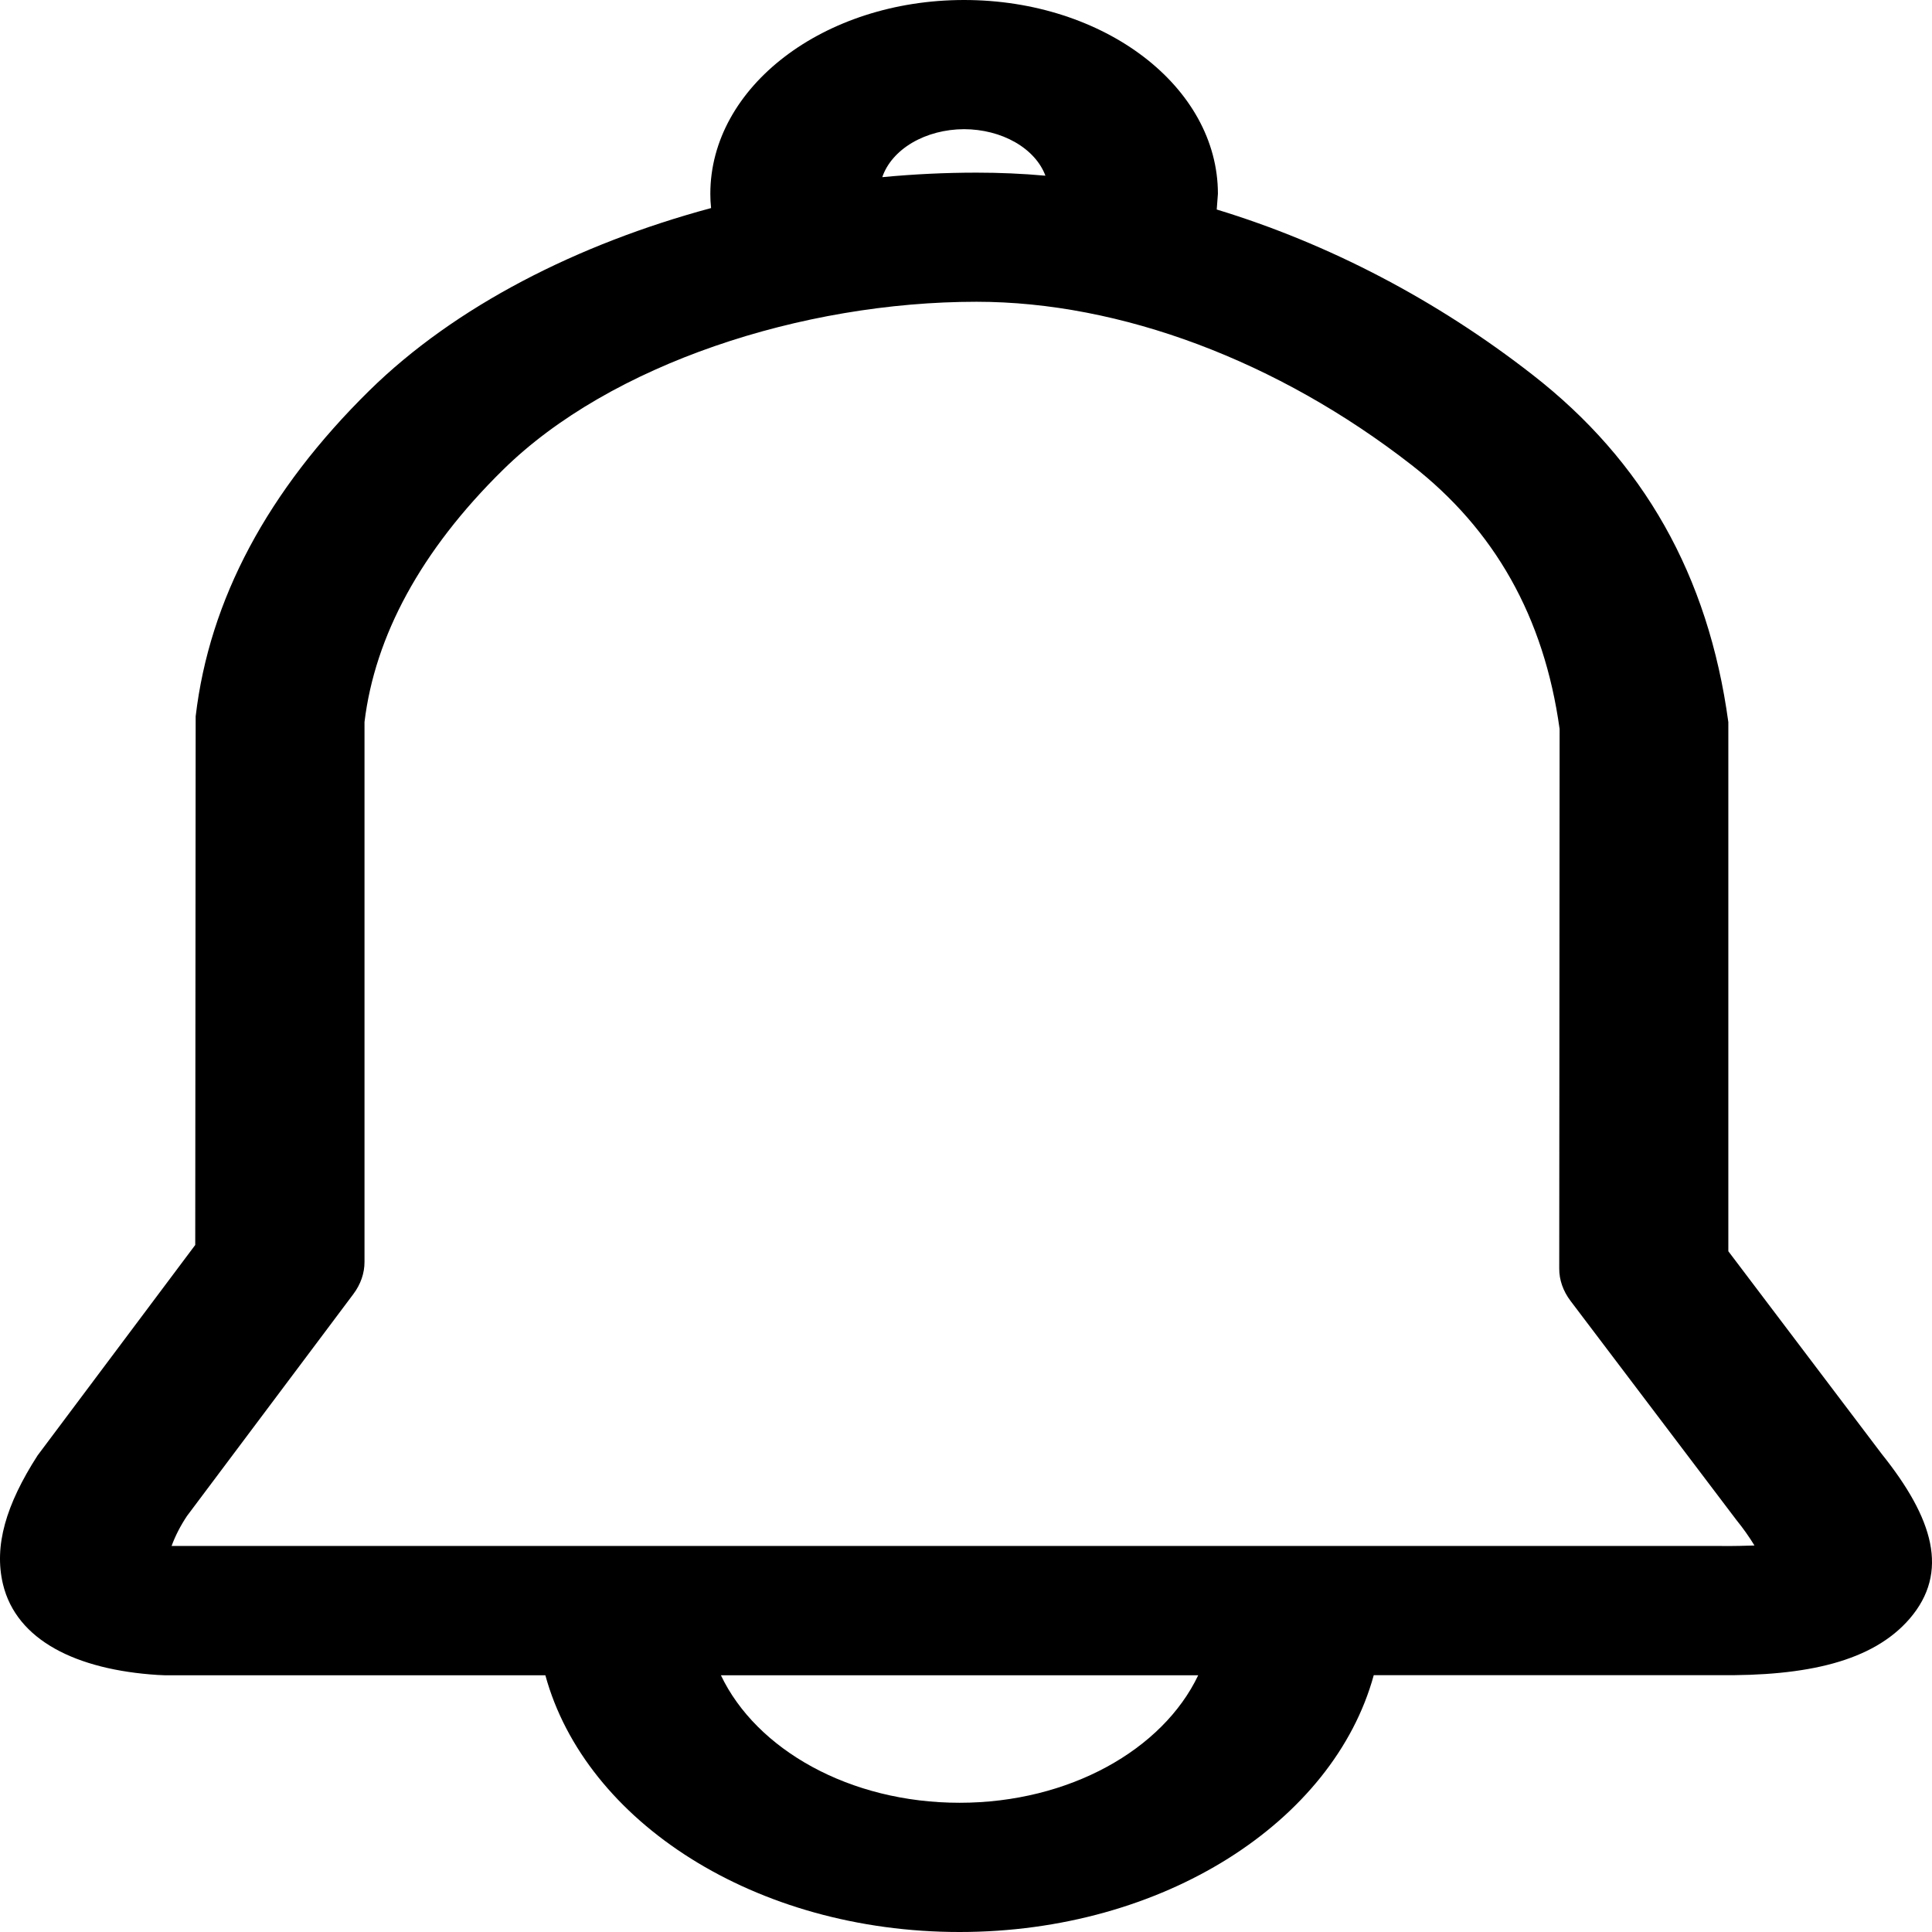
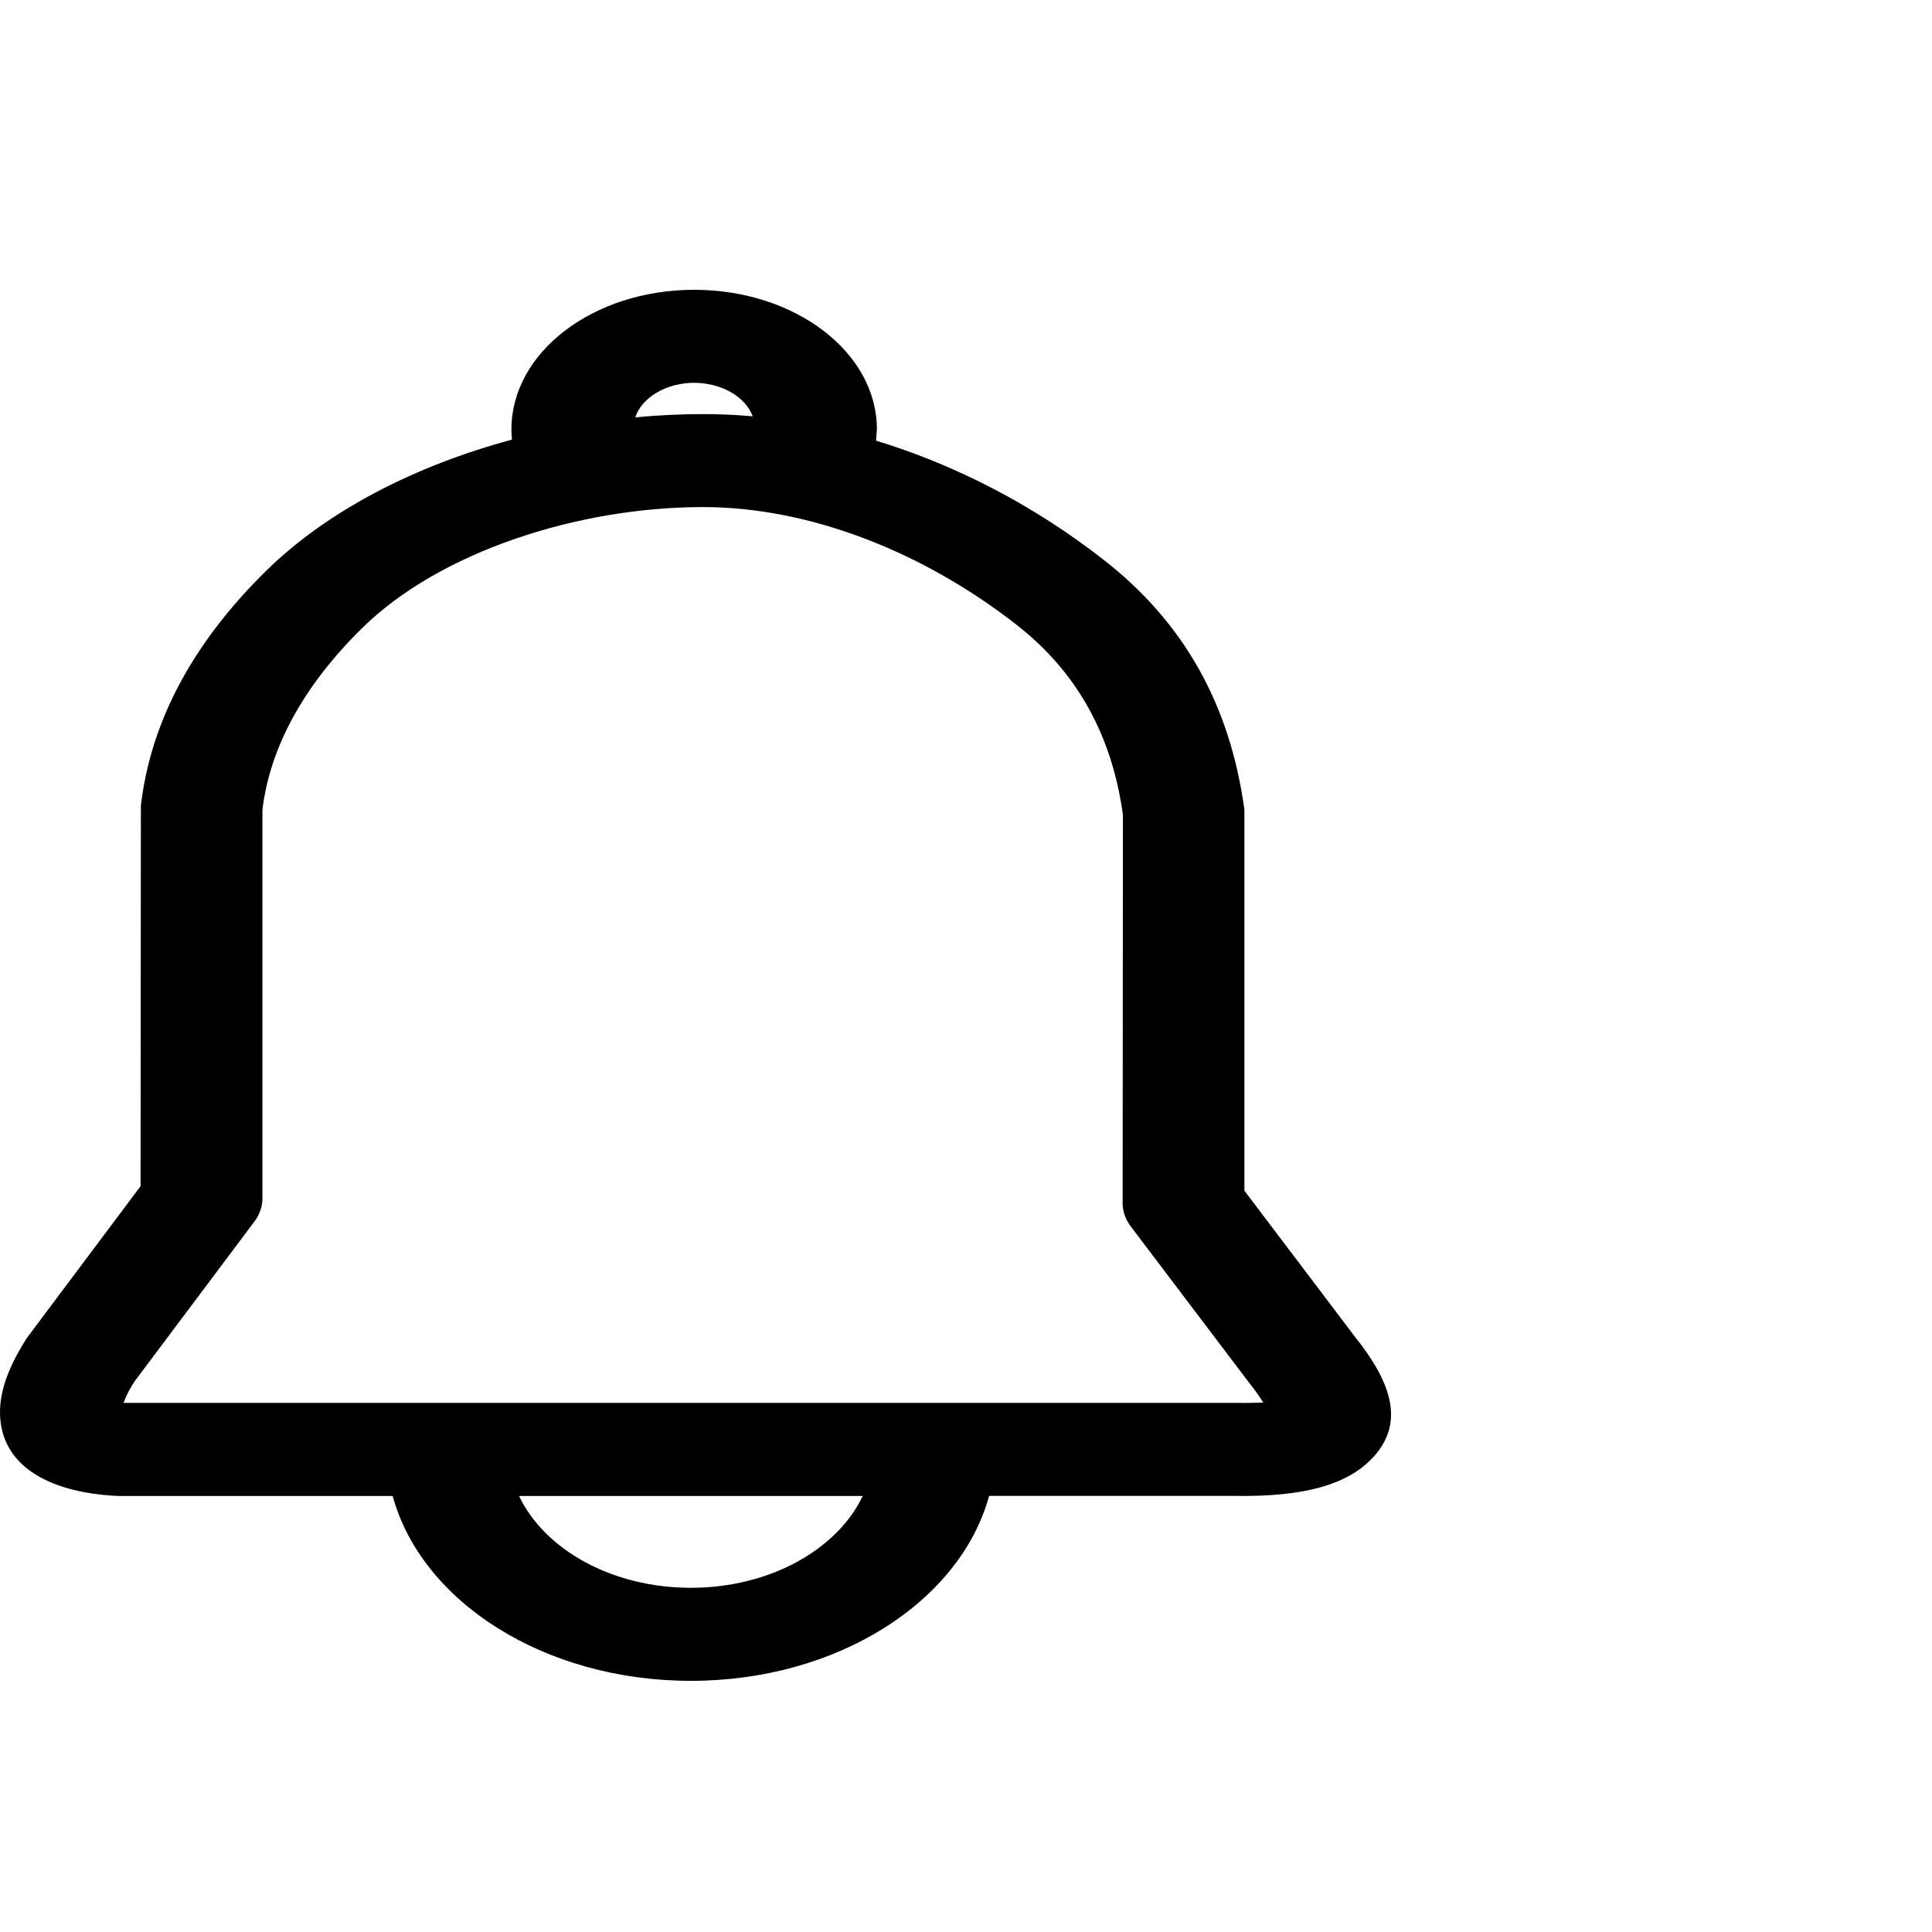
- <svg xmlns="http://www.w3.org/2000/svg" width="36" height="36" viewBox="0 0 36 36" fill="none">
+ <svg xmlns="http://www.w3.org/2000/svg" width="57" height="57" viewBox="0 0 50 35" fill="none">
  <path d="M17.964 0C20.577 0 22.694 1.616 22.694 3.611L22.672 3.904C24.756 4.538 26.769 5.589 28.555 6.982C30.623 8.59 31.833 10.721 32.205 13.455V23.315L35.063 27.092C36.023 28.291 36.331 29.295 35.582 30.164C34.895 30.958 33.669 31.235 32.006 31.214H25.598C24.849 33.948 21.676 36 17.88 36C14.078 36 10.908 33.948 10.162 31.216H3.067L2.933 31.21C1.428 31.113 0.307 30.568 0.055 29.518C-0.115 28.804 0.111 28.037 0.699 27.122L3.638 23.198L3.646 13.347C3.902 11.169 4.99 9.14 6.881 7.279C8.482 5.704 10.769 4.545 13.25 3.877C13.24 3.789 13.236 3.7 13.236 3.611C13.236 1.616 15.353 0 17.964 0ZM22.327 31.216H13.433C14.093 32.602 15.833 33.592 17.88 33.592C19.924 33.592 21.667 32.602 22.327 31.216ZM18.197 5.623C14.947 5.623 11.373 6.784 9.372 8.755C7.841 10.26 6.986 11.855 6.792 13.453V23.515C6.792 23.726 6.72 23.933 6.583 24.115L3.485 28.247C3.365 28.427 3.268 28.614 3.197 28.807H32.03C32.32 28.811 32.541 28.802 32.692 28.798C32.592 28.634 32.479 28.475 32.354 28.321L29.265 24.241C29.126 24.057 29.053 23.849 29.054 23.638L29.061 13.583C28.771 11.491 27.847 9.868 26.303 8.665C23.808 6.721 20.875 5.623 18.197 5.623ZM17.964 2.407C17.614 2.408 17.274 2.497 16.998 2.659C16.723 2.821 16.526 3.047 16.44 3.301C17.03 3.245 17.616 3.217 18.197 3.217C18.621 3.217 19.051 3.235 19.48 3.274C19.388 3.026 19.189 2.806 18.916 2.65C18.642 2.493 18.308 2.408 17.964 2.407Z" fill="black" />
</svg>
